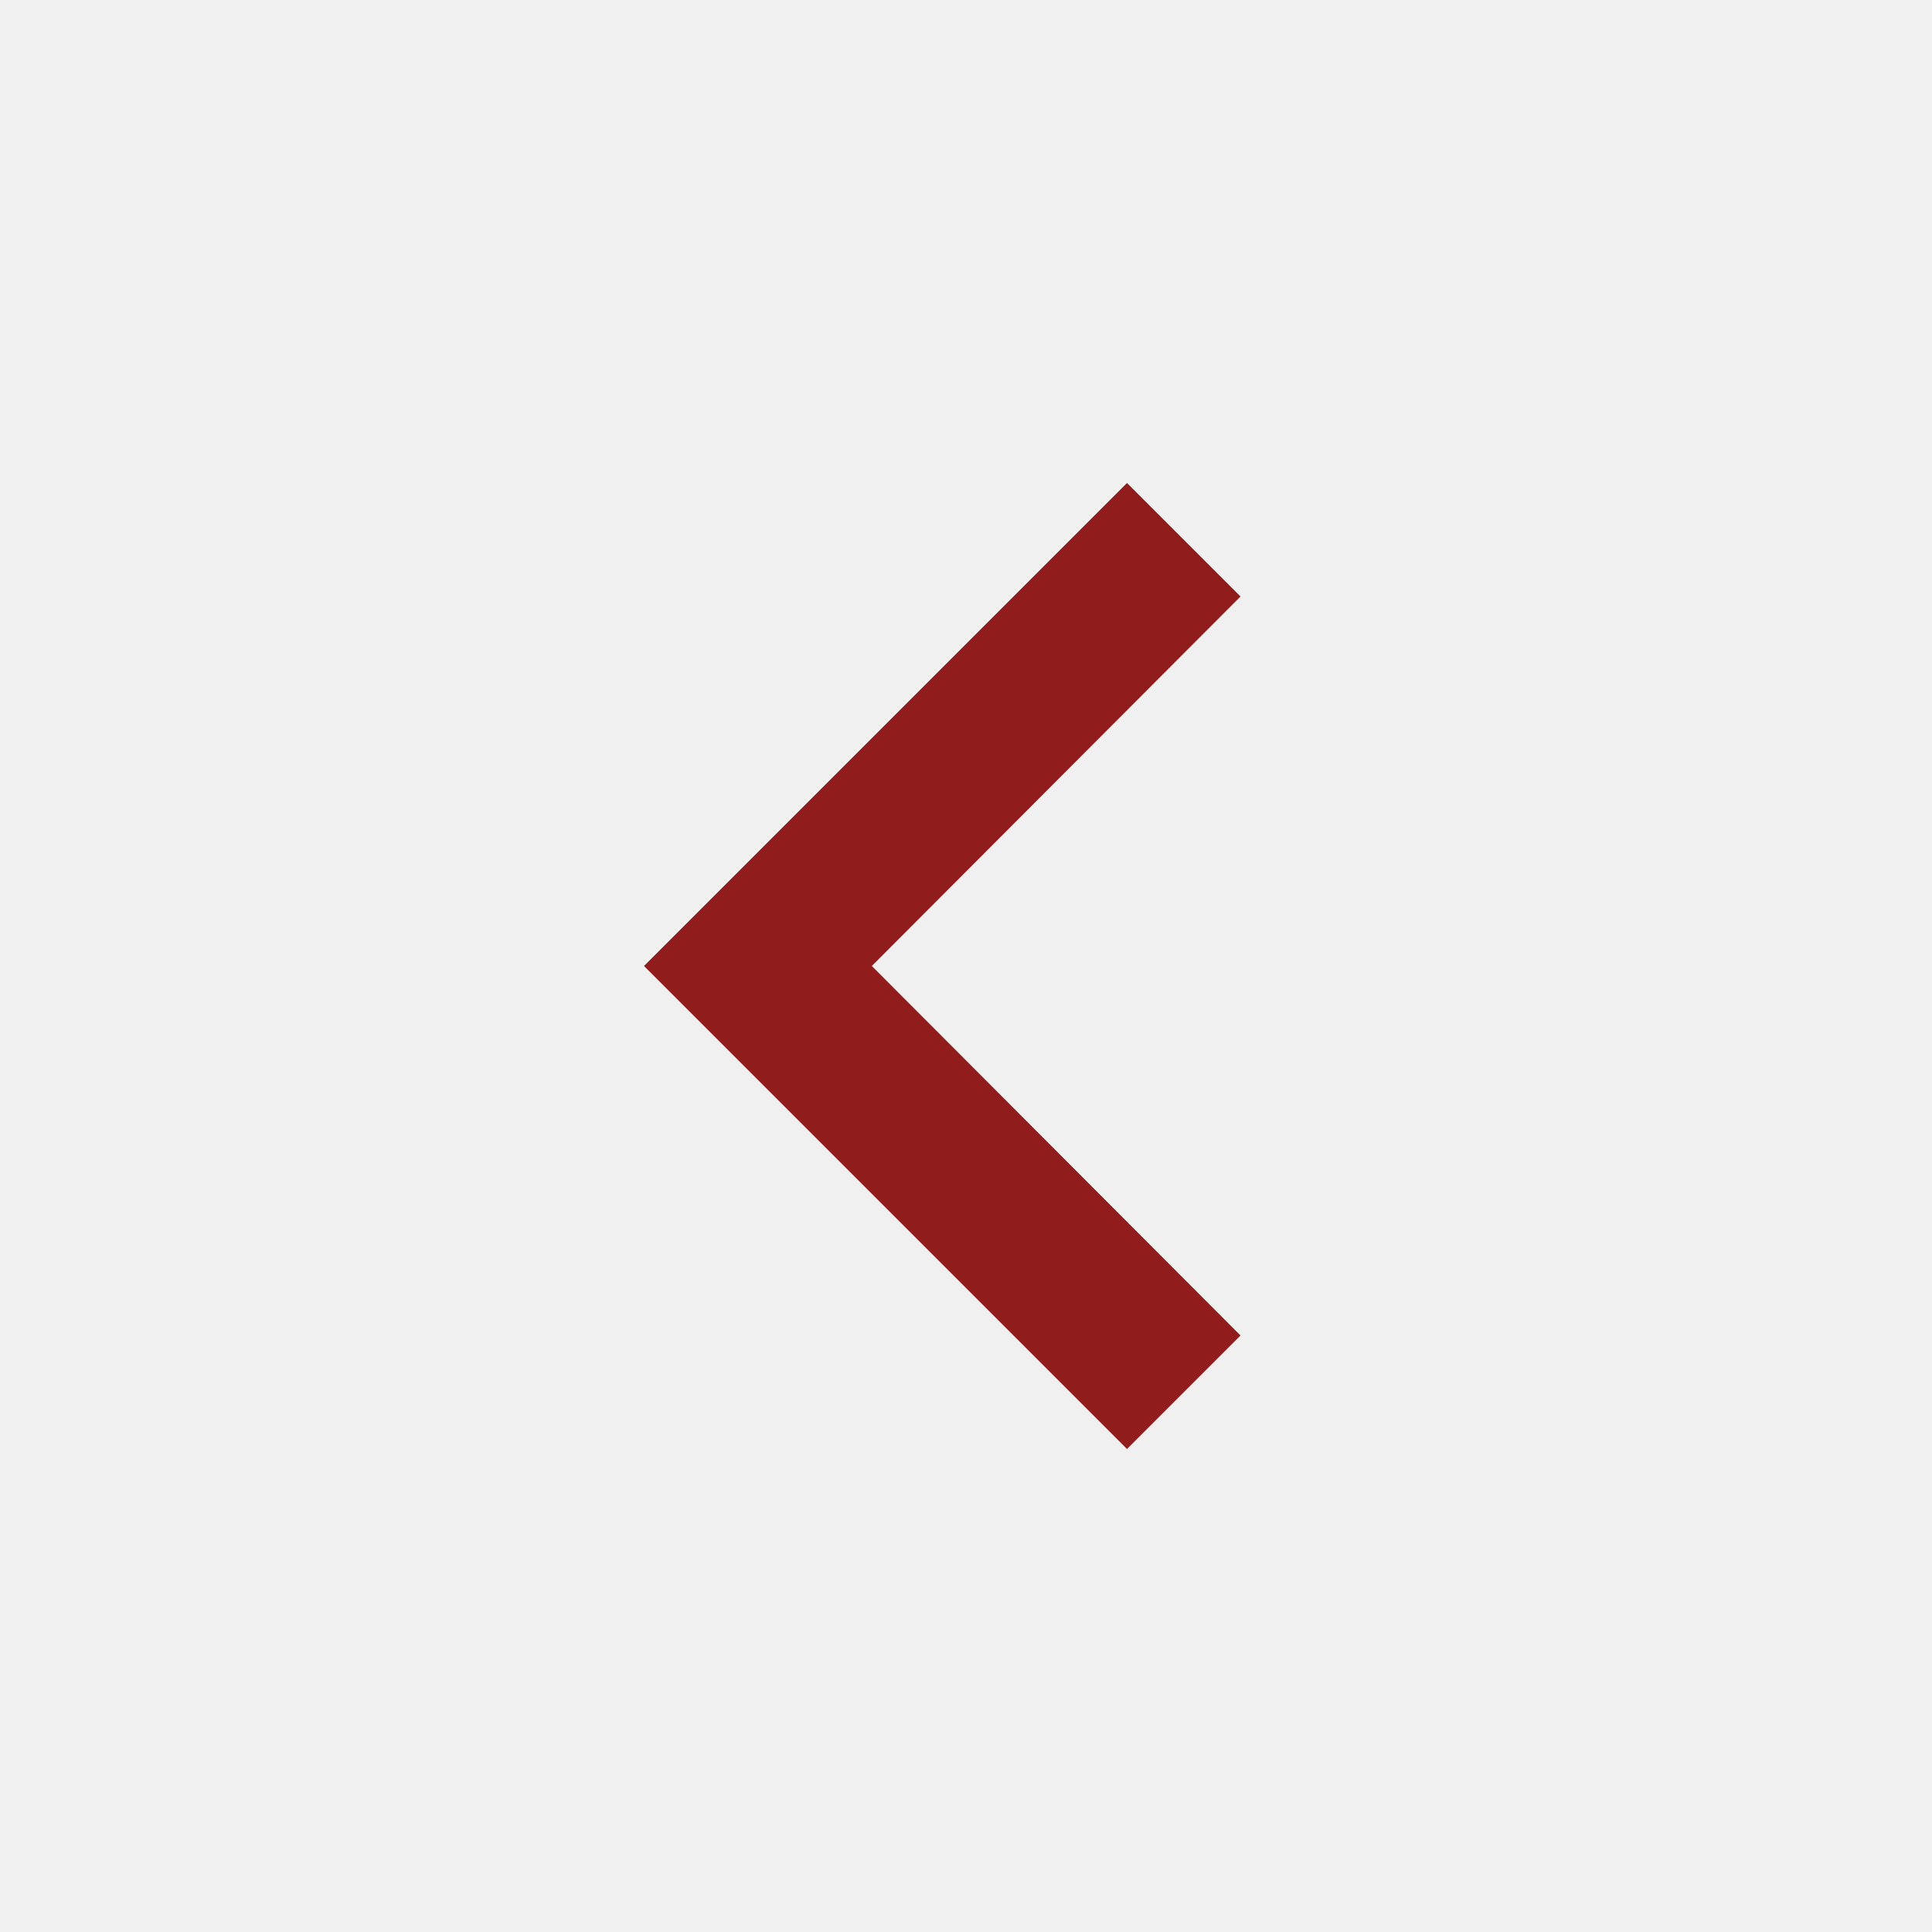
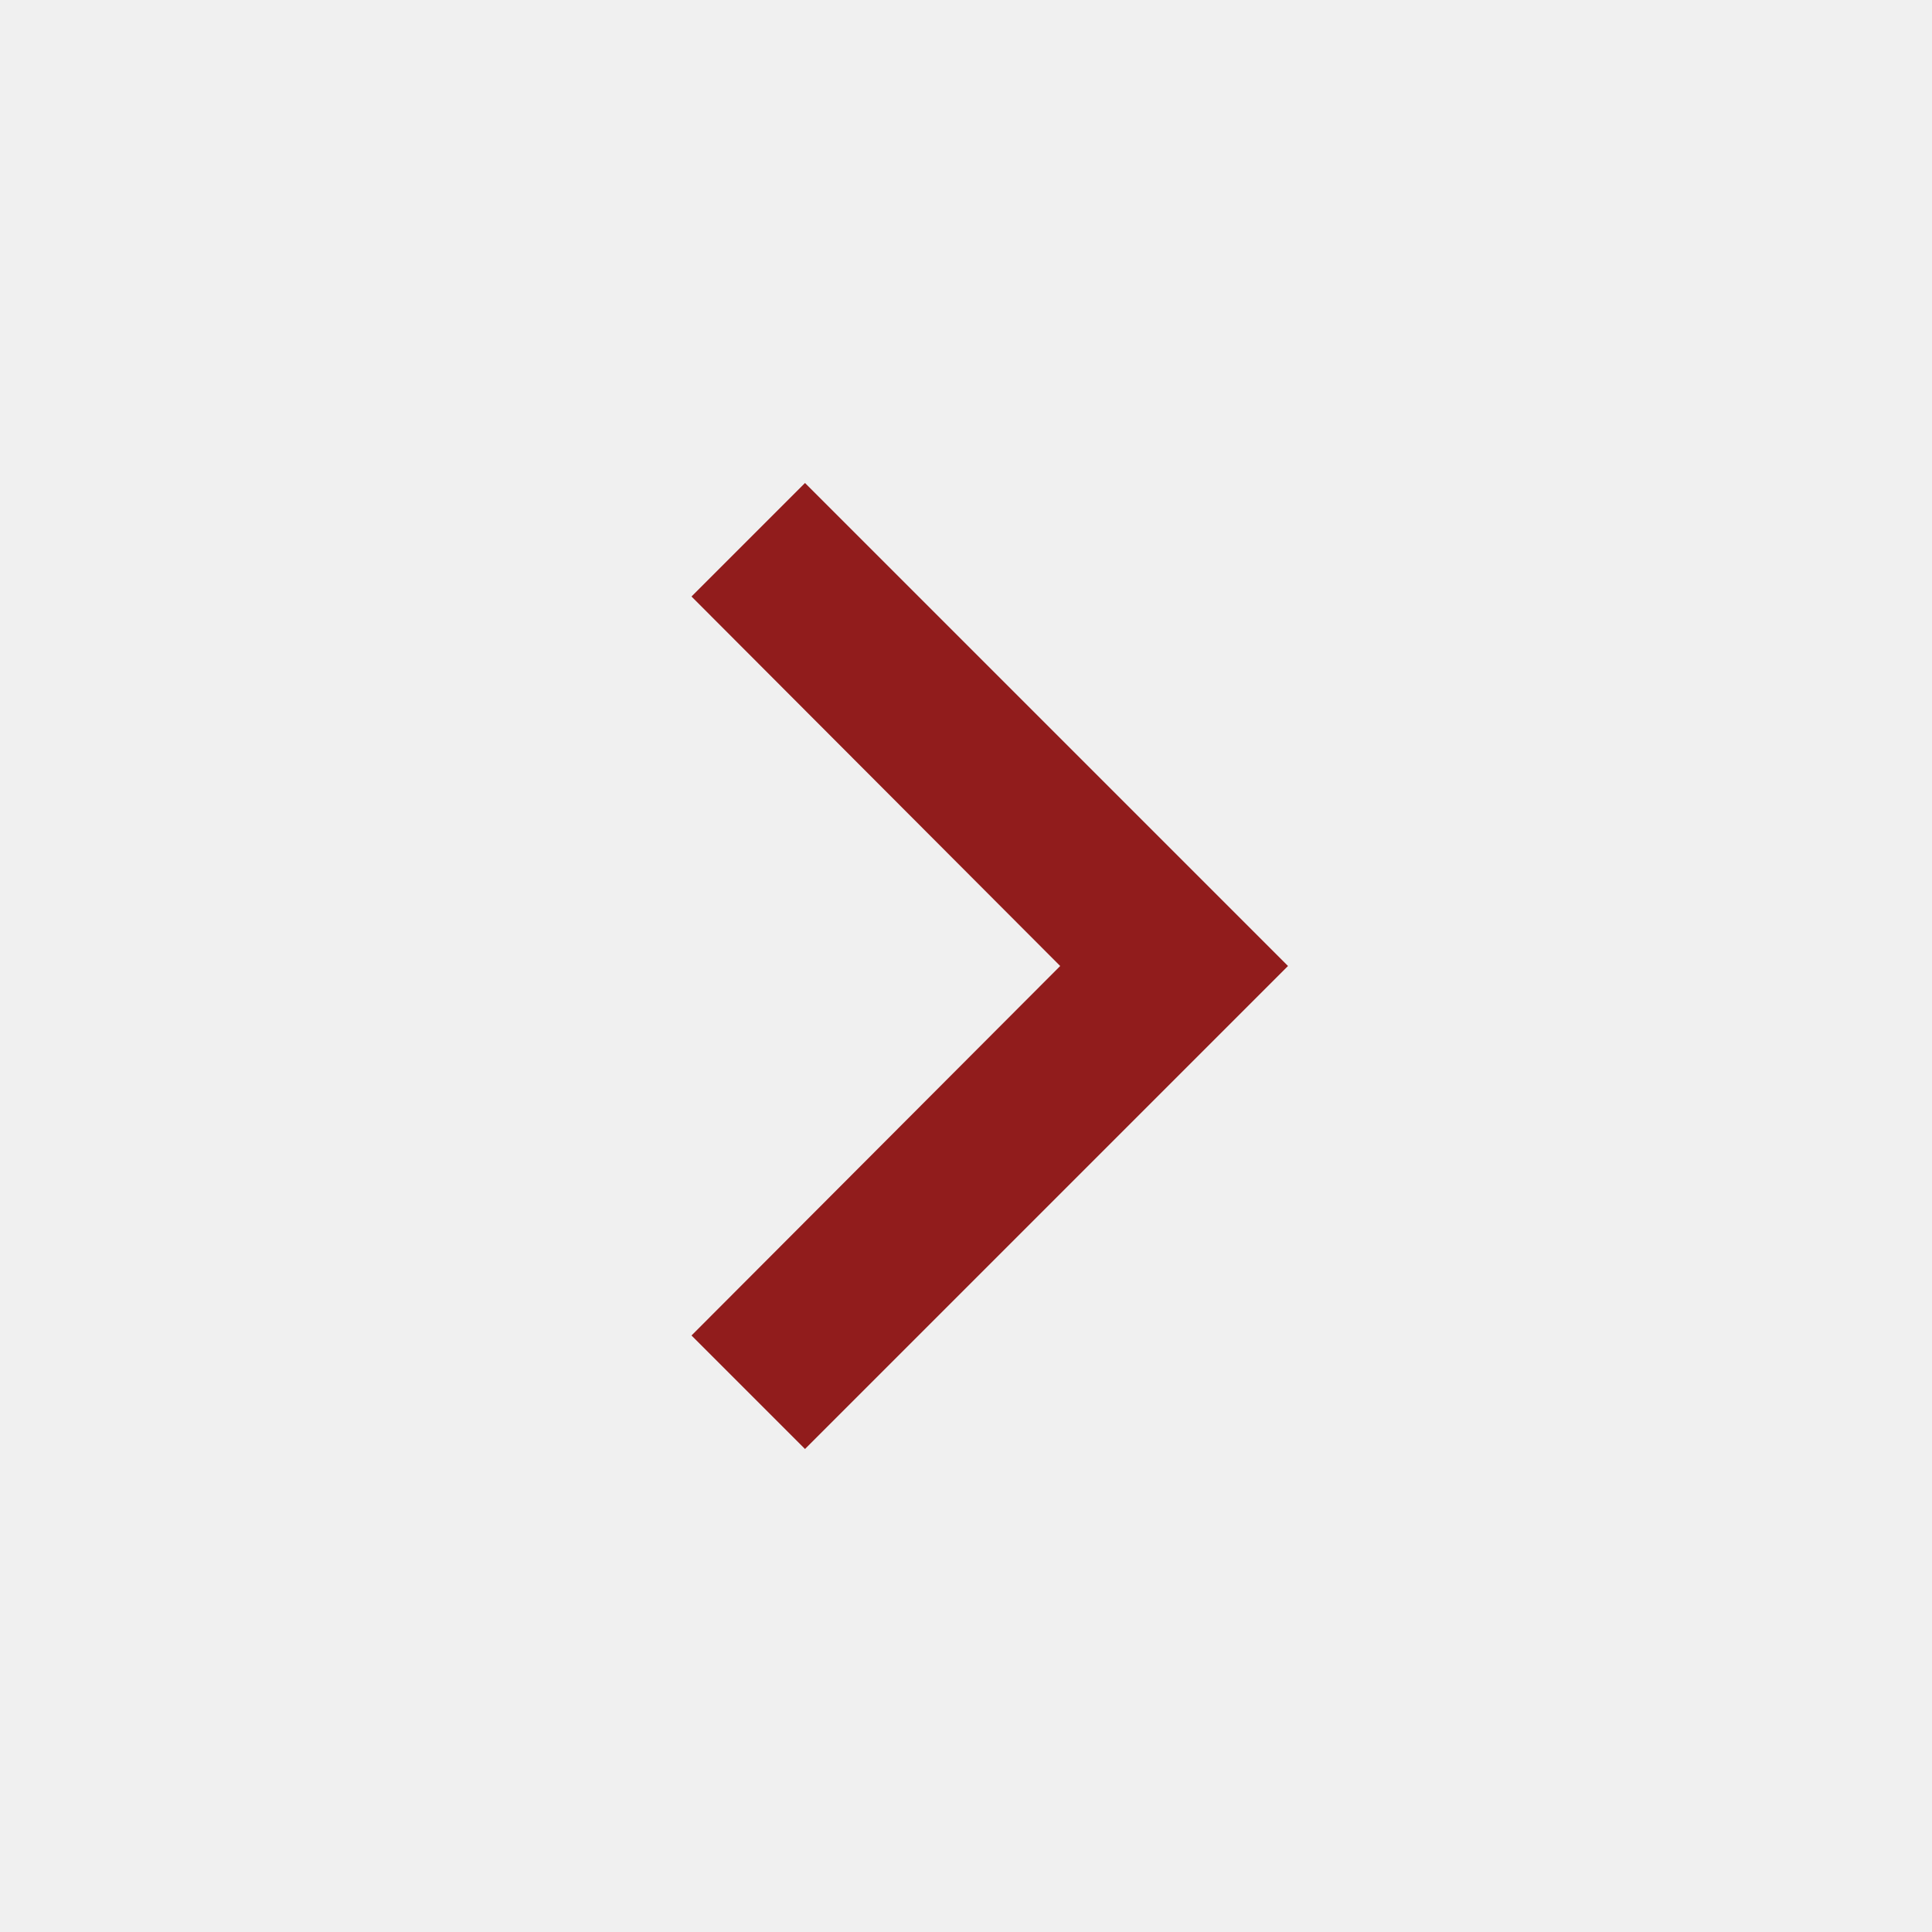
<svg xmlns="http://www.w3.org/2000/svg" width="96" height="96" viewBox="0 0 96 96" fill="none">
-   <g clip-path="url(#clip0_120_800)">
-     <path d="M61.64 66.36L43.32 48L61.64 29.64L56 24L32 48L56 72L61.64 66.36Z" fill="#911C1C" />
+   <g id="expand_more-24px 5" clip-path="url(#clip0_120_803)">
+     <path id="Vector" d="M34.36 29.64L52.68 48L34.36 66.36L40 72L64 48L40 24L34.36 29.64Z" fill="#911C1C" />
  </g>
  <defs>
-     <clipPath id="clip0_120_800">
-       <rect width="96" height="96" fill="white" transform="translate(96) rotate(90)" />
+     <clipPath id="clip0_120_803">
+       <rect width="96" height="96" fill="white" transform="translate(0 96) rotate(-90)" />
    </clipPath>
  </defs>
</svg>
